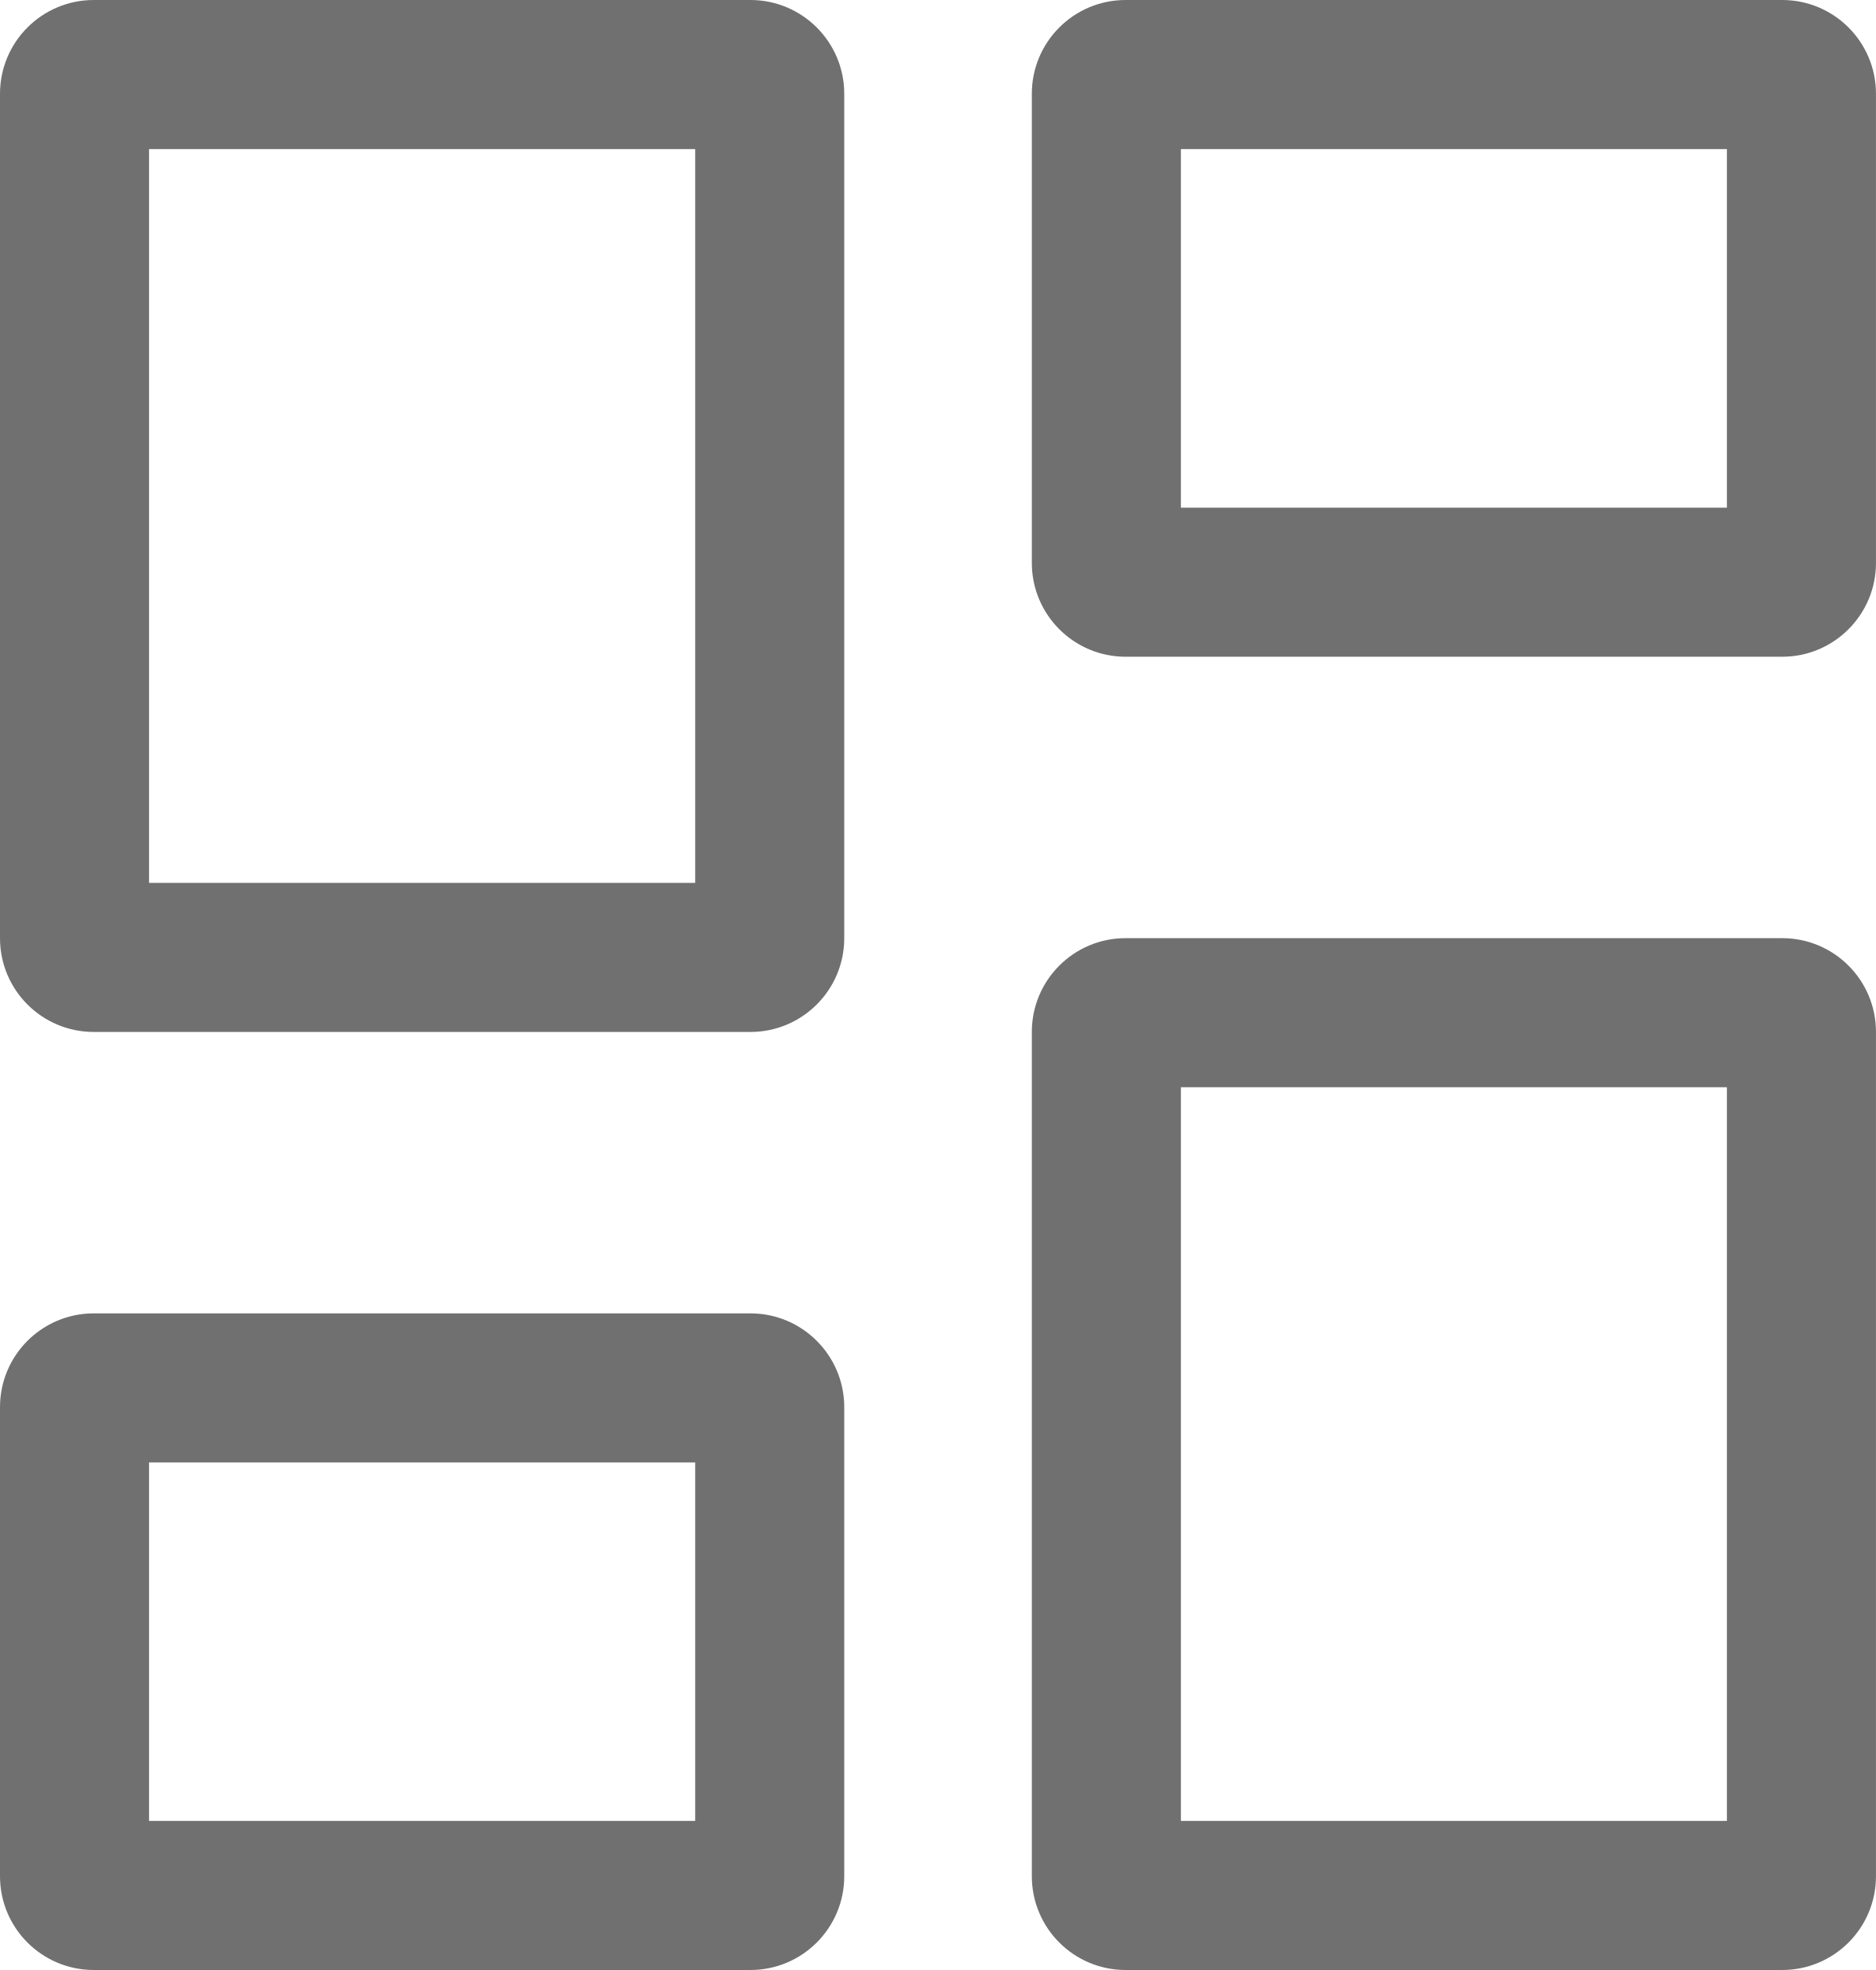
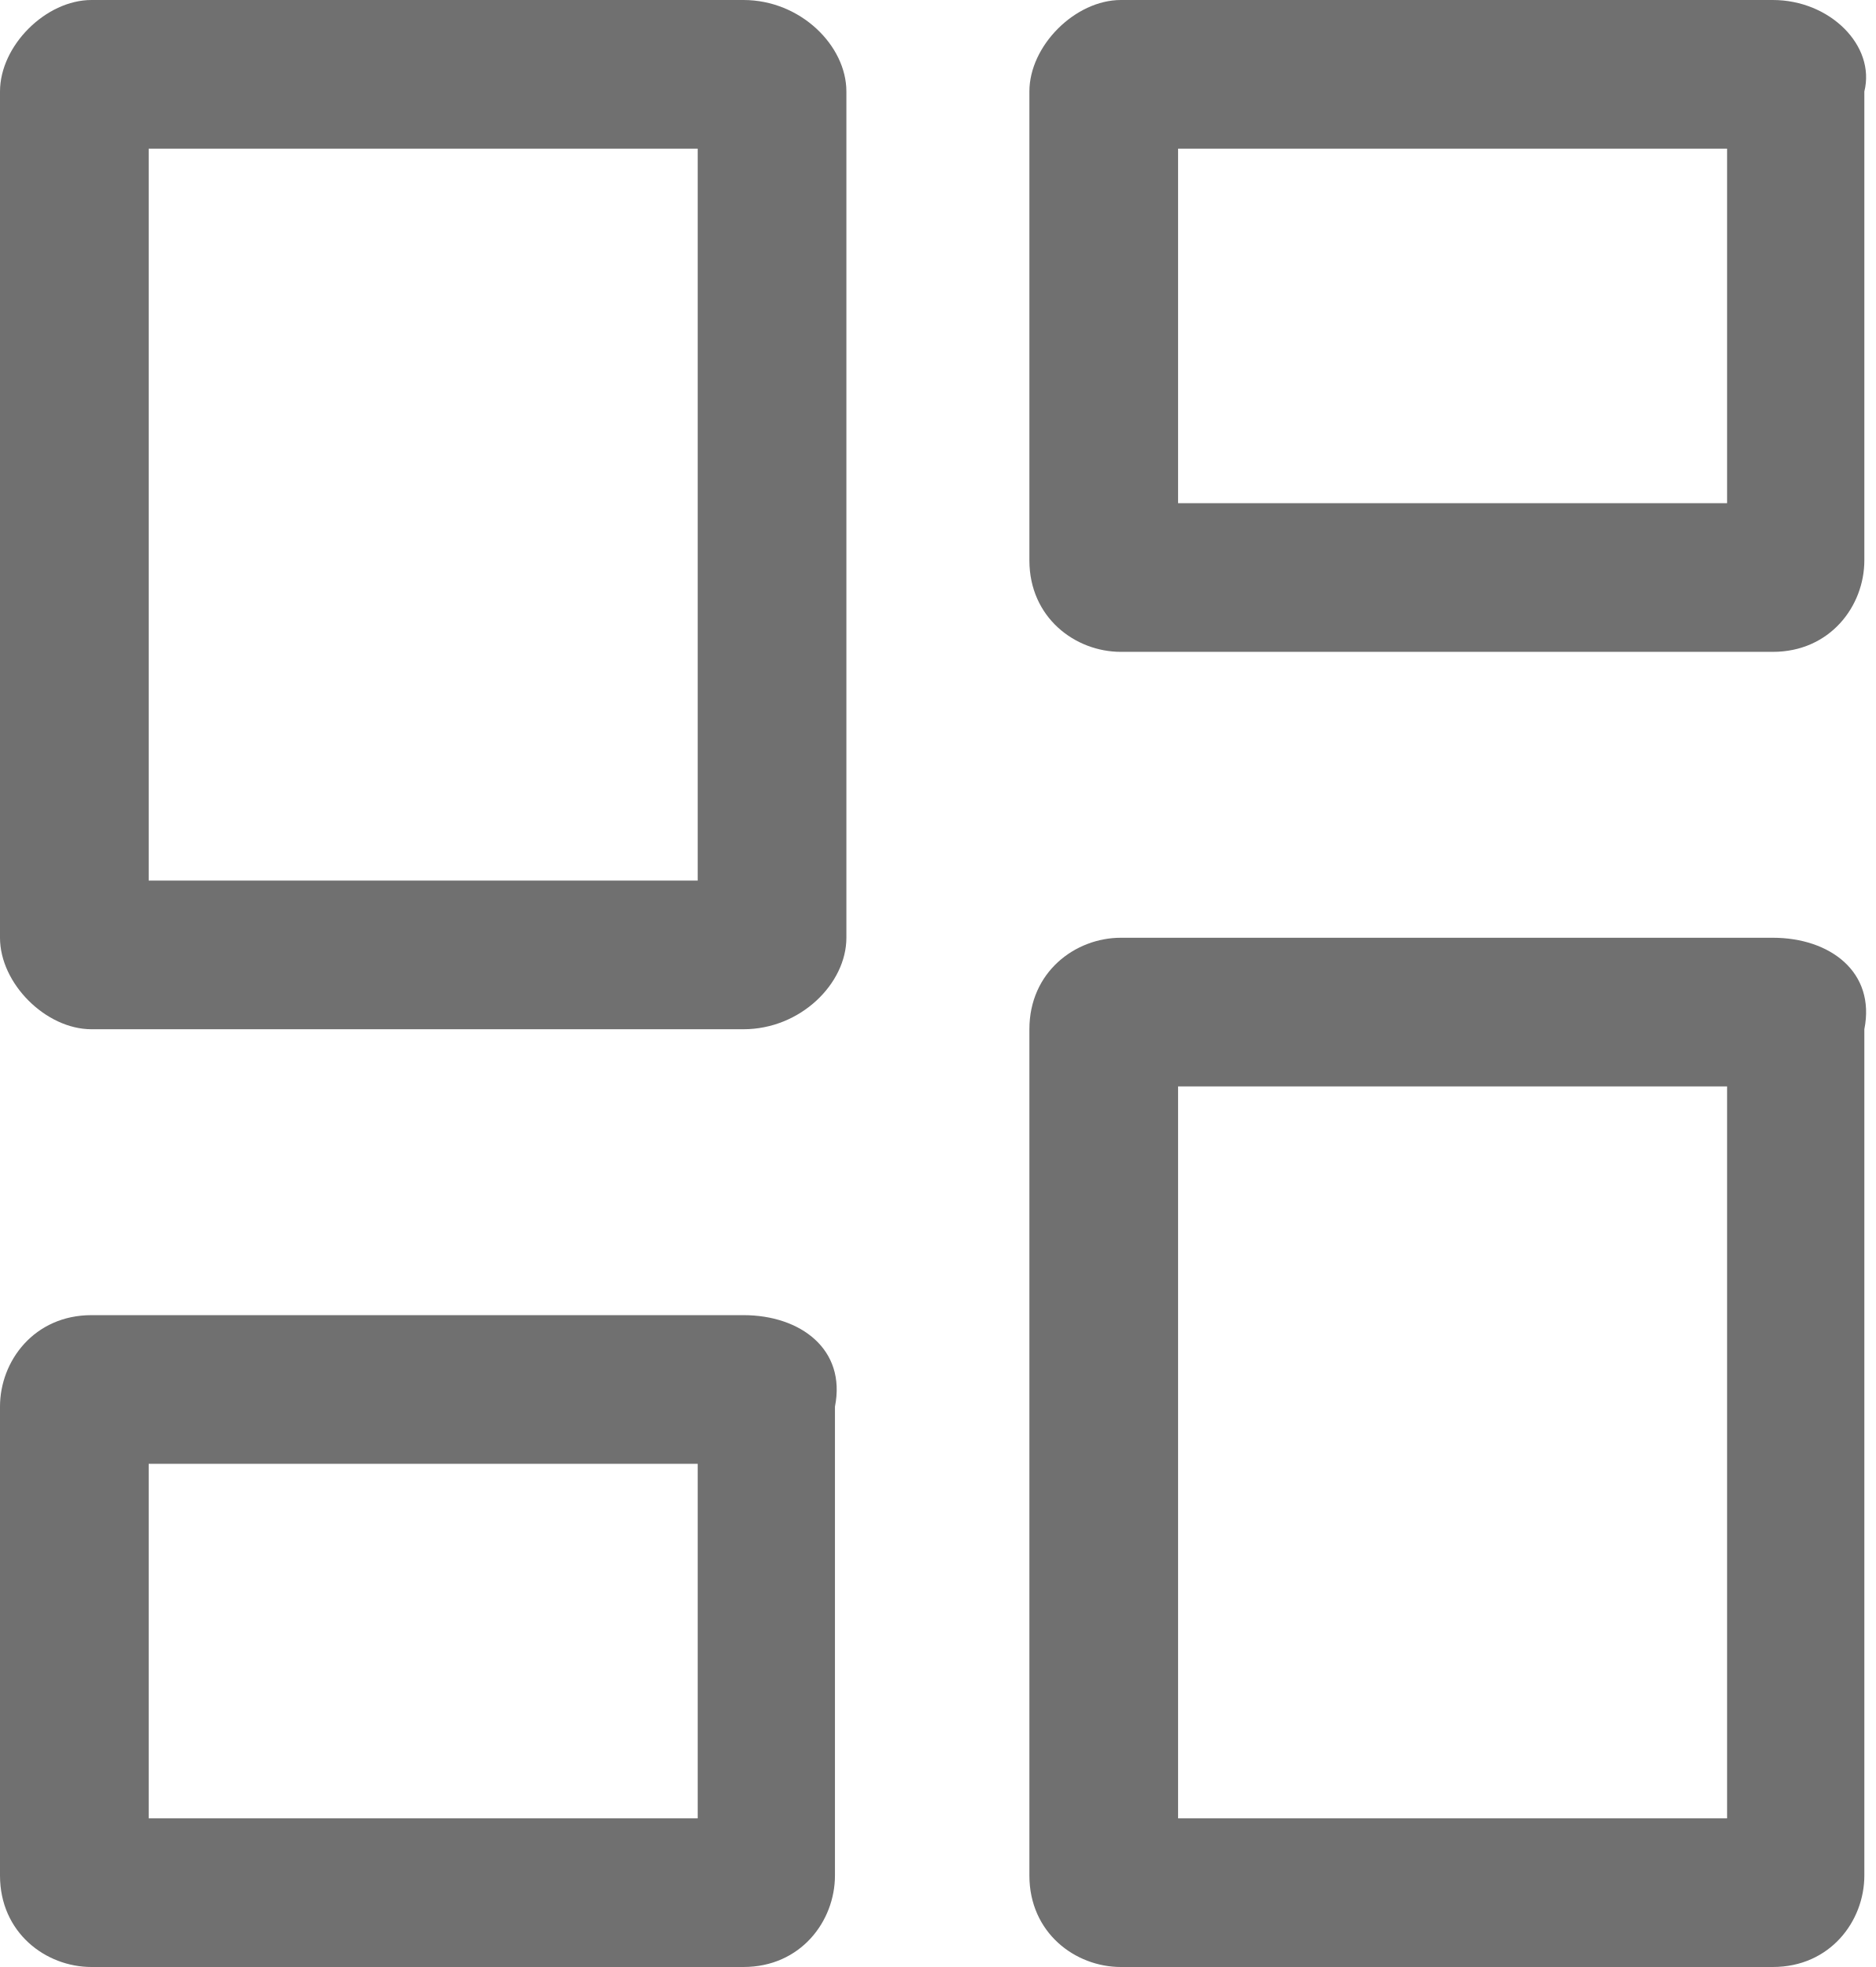
- <svg xmlns="http://www.w3.org/2000/svg" width="16.361" height="17.179" viewBox="0 0 16.361 17.179">
-   <g id="Path_19" data-name="Path 19" transform="translate(1335 757)" fill="none">
-     <path d="M-1325.183-739.821a.817.817,0,0,1-.818-.818V-748a.817.817,0,0,1,.818-.818h5.726a.818.818,0,0,1,.818.818v7.363a.818.818,0,0,1-.818.818Zm-9,0a.818.818,0,0,1-.818-.818v-4.09a.818.818,0,0,1,.818-.819h5.727a.819.819,0,0,1,.818.819v4.09a.818.818,0,0,1-.818.818Zm0-8.181a.818.818,0,0,1-.818-.818v-7.363a.818.818,0,0,1,.818-.818h5.727a.818.818,0,0,1,.818.818v7.363a.818.818,0,0,1-.818.818Zm9-3.272a.818.818,0,0,1-.818-.818v-4.091a.818.818,0,0,1,.818-.818h5.726a.818.818,0,0,1,.818.818v4.091a.819.819,0,0,1-.818.818Z" stroke="none" />
-     <path d="M -1319.939 -741.121 L -1319.939 -747.519 L -1324.701 -747.519 L -1324.701 -741.121 L -1319.939 -741.121 M -1328.937 -741.121 L -1328.937 -744.247 L -1333.7 -744.247 L -1333.7 -741.121 L -1328.937 -741.121 M -1328.937 -749.301 L -1328.937 -755.7 L -1333.7 -755.7 L -1333.7 -749.301 L -1328.937 -749.301 M -1319.939 -752.573 L -1319.939 -755.7 L -1324.701 -755.7 L -1324.701 -752.573 L -1319.939 -752.573 M -1319.457 -739.821 L -1325.183 -739.821 C -1325.635 -739.821 -1326.001 -740.187 -1326.001 -740.639 L -1326.001 -748.001 C -1326.001 -748.453 -1325.635 -748.819 -1325.183 -748.819 L -1319.457 -748.819 C -1319.005 -748.819 -1318.639 -748.453 -1318.639 -748.001 L -1318.639 -740.639 C -1318.639 -740.187 -1319.005 -739.821 -1319.457 -739.821 Z M -1328.455 -739.821 L -1334.182 -739.821 C -1334.634 -739.821 -1335 -740.187 -1335 -740.639 L -1335 -744.729 C -1335 -745.181 -1334.634 -745.547 -1334.182 -745.547 L -1328.455 -745.547 C -1328.004 -745.547 -1327.637 -745.181 -1327.637 -744.729 L -1327.637 -740.639 C -1327.637 -740.187 -1328.004 -739.821 -1328.455 -739.821 Z M -1328.455 -748.001 L -1334.182 -748.001 C -1334.634 -748.001 -1335 -748.367 -1335 -748.819 L -1335 -756.182 C -1335 -756.634 -1334.634 -757 -1334.182 -757 L -1328.455 -757 C -1328.004 -757 -1327.637 -756.634 -1327.637 -756.182 L -1327.637 -748.819 C -1327.637 -748.367 -1328.004 -748.001 -1328.455 -748.001 Z M -1319.457 -751.273 L -1325.183 -751.273 C -1325.635 -751.273 -1326.001 -751.64 -1326.001 -752.091 L -1326.001 -756.182 C -1326.001 -756.634 -1325.635 -757 -1325.183 -757 L -1319.457 -757 C -1319.005 -757 -1318.639 -756.634 -1318.639 -756.182 L -1318.639 -752.091 C -1318.639 -751.64 -1319.005 -751.273 -1319.457 -751.273 Z" stroke="none" fill="#707070" />
-   </g>
+ <svg xmlns="http://www.w3.org/2000/svg" version="1.1" id="圖層_1" x="0px" y="0px" viewBox="0 0 16.4 17.2" style="enable-background:new 0 0 16.4 17.2;" xml:space="preserve">
+   <style type="text/css">
+ 	.st0{fill:#707070;}
+ </style>
+   <path class="st0" d="M15.5,8.2H9.8C9.4,8.2,9,8.5,9,9v7.4c0,0.5,0.4,0.8,0.8,0.8h5.7c0.5,0,0.8-0.4,0.8-0.8V9  C16.4,8.5,16,8.2,15.5,8.2z M15.1,15.9h-4.8V9.5h4.8V15.9z" />
+   <path class="st0" d="M6.5,11.5H0.8c-0.5,0-0.8,0.4-0.8,0.8v4.1c0,0.5,0.4,0.8,0.8,0.8h5.7c0.5,0,0.8-0.4,0.8-0.8v-4.1  C7.4,11.8,7,11.5,6.5,11.5z M6.1,15.9H1.3v-3.1h4.8V15.9z" />
+   <path class="st0" d="M6.5,0H0.8C0.4,0,0,0.4,0,0.8v7.4C0,8.6,0.4,9,0.8,9h5.7C7,9,7.4,8.6,7.4,8.2V0.8C7.4,0.4,7,0,6.5,0z M6.1,7.7  H1.3V1.3h4.8V7.7z" />
+   <path class="st0" d="M15.5,0H9.8C9.4,0,9,0.4,9,0.8v4.1c0,0.5,0.4,0.8,0.8,0.8h5.7c0.5,0,0.8-0.4,0.8-0.8V0.8C16.4,0.4,16,0,15.5,0z   M15.1,4.4h-4.8V1.3h4.8V4.4z" />
</svg>
